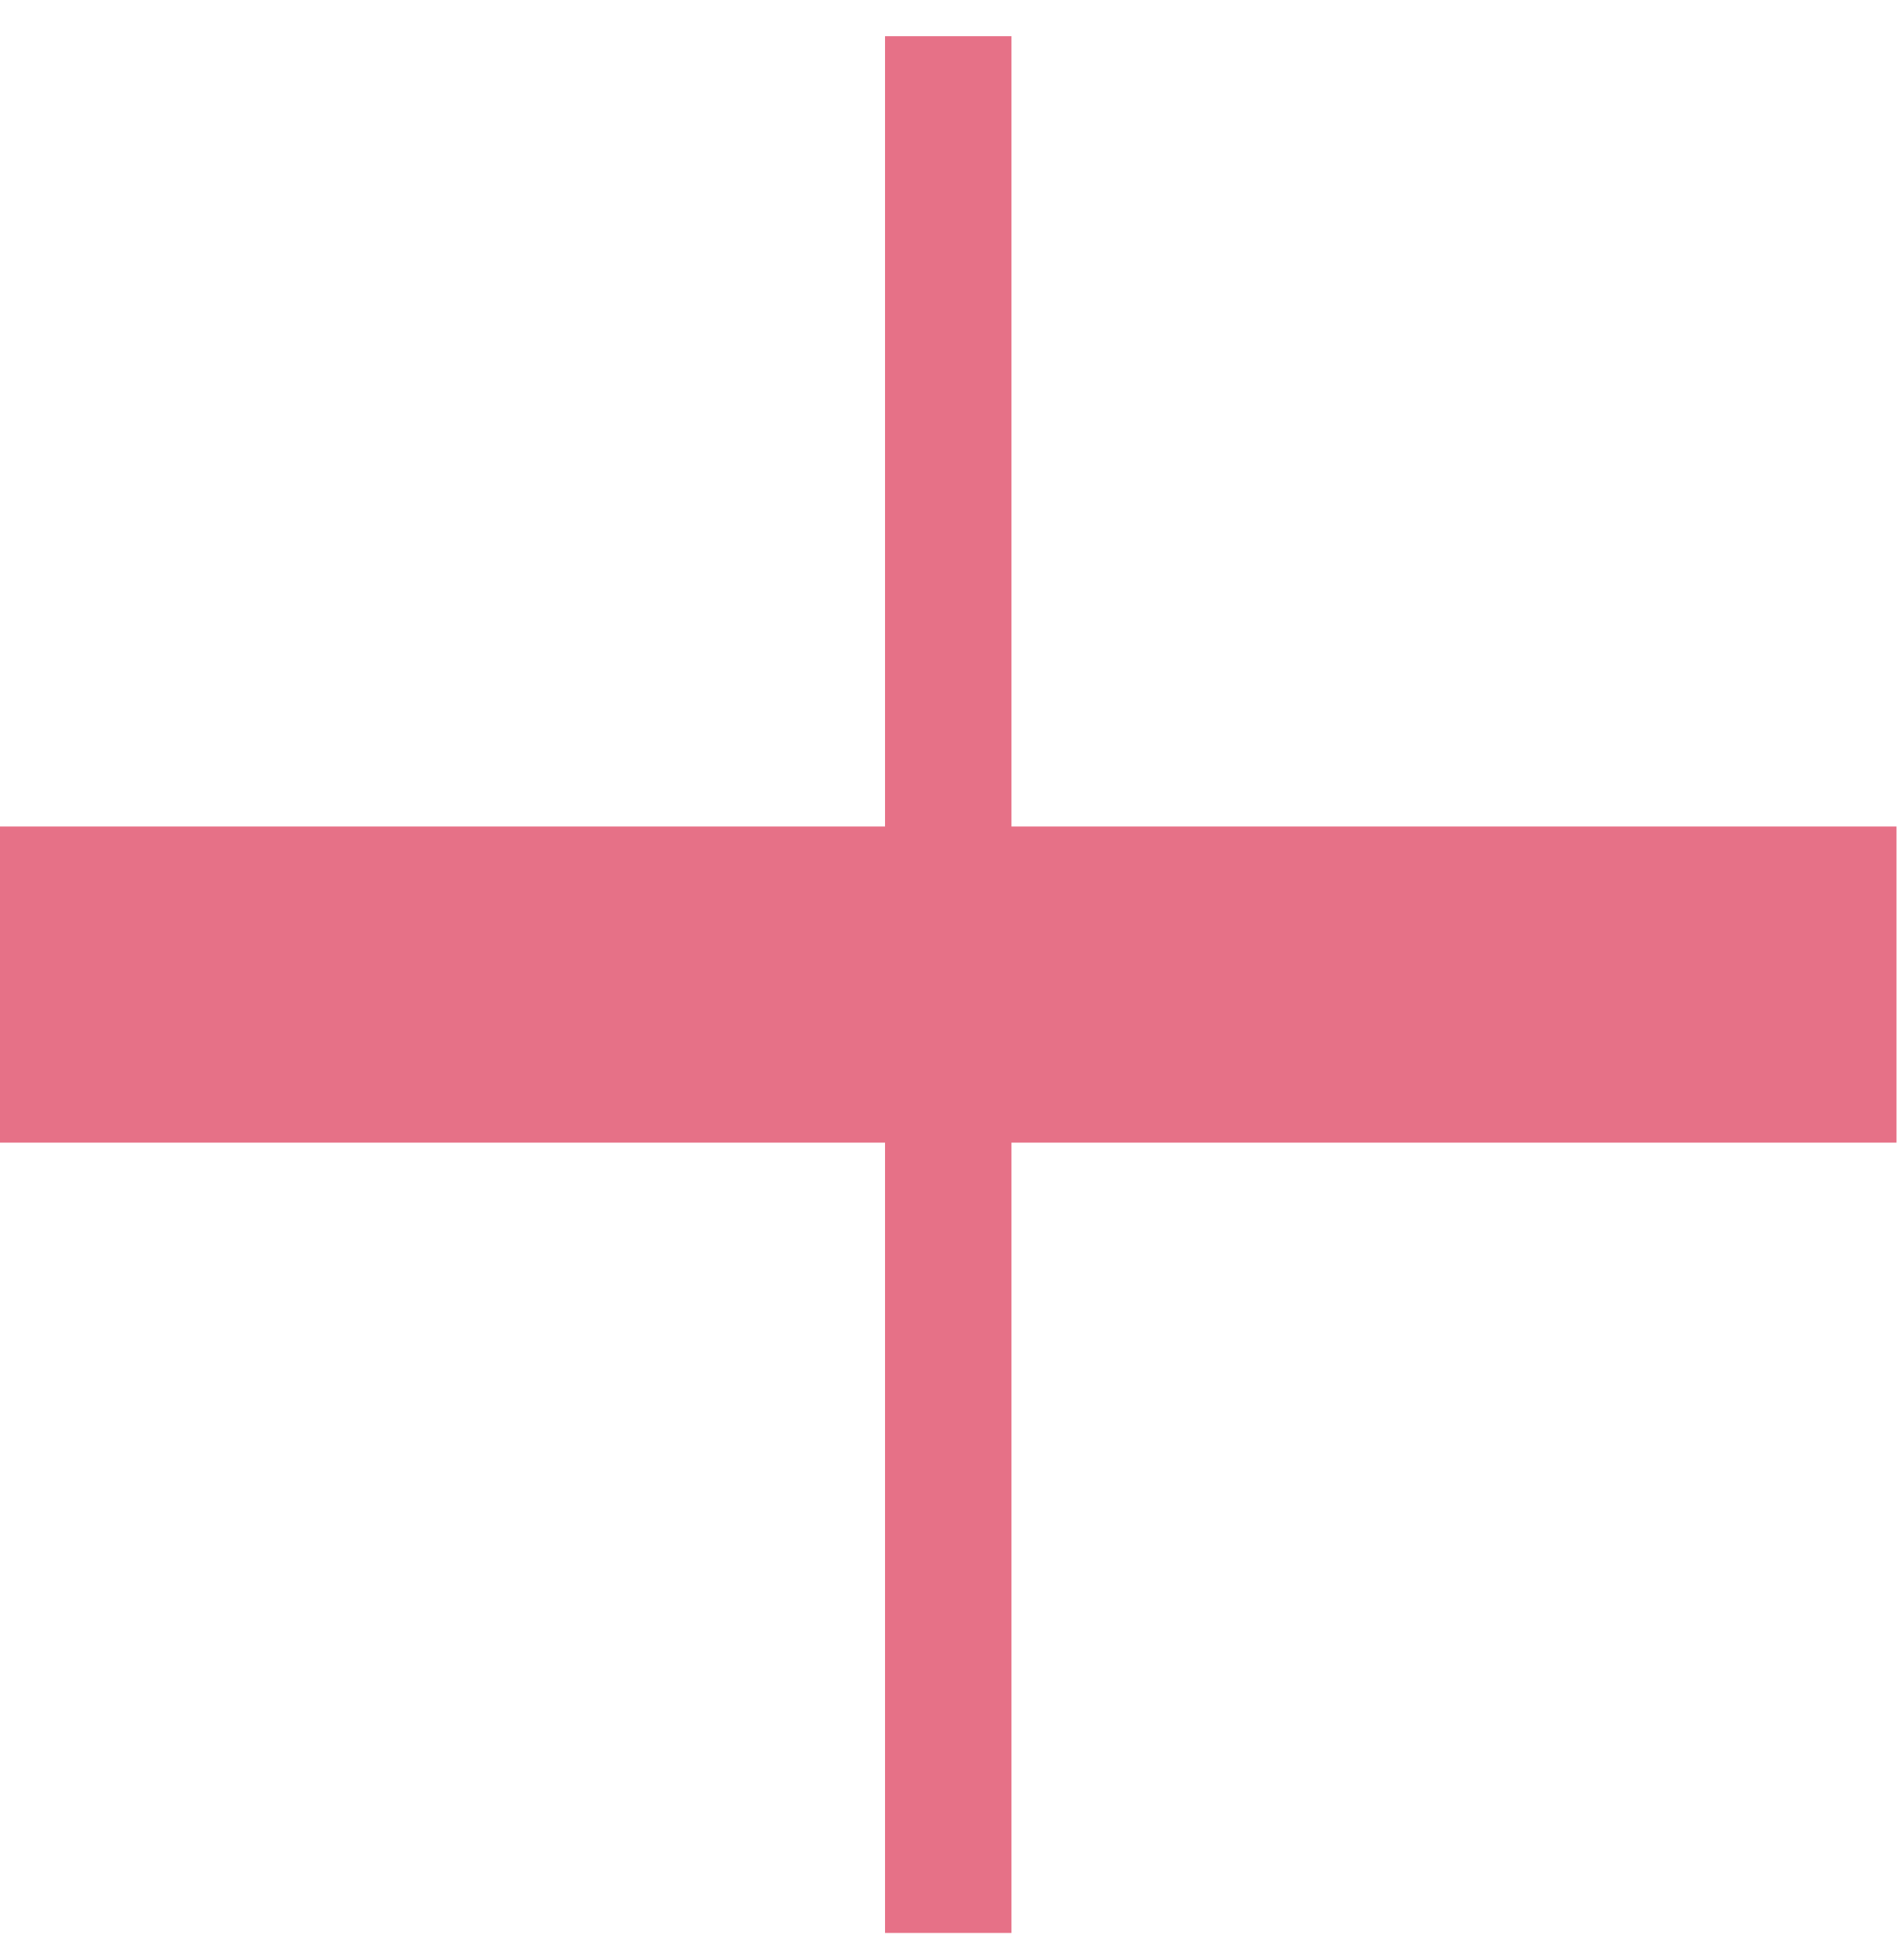
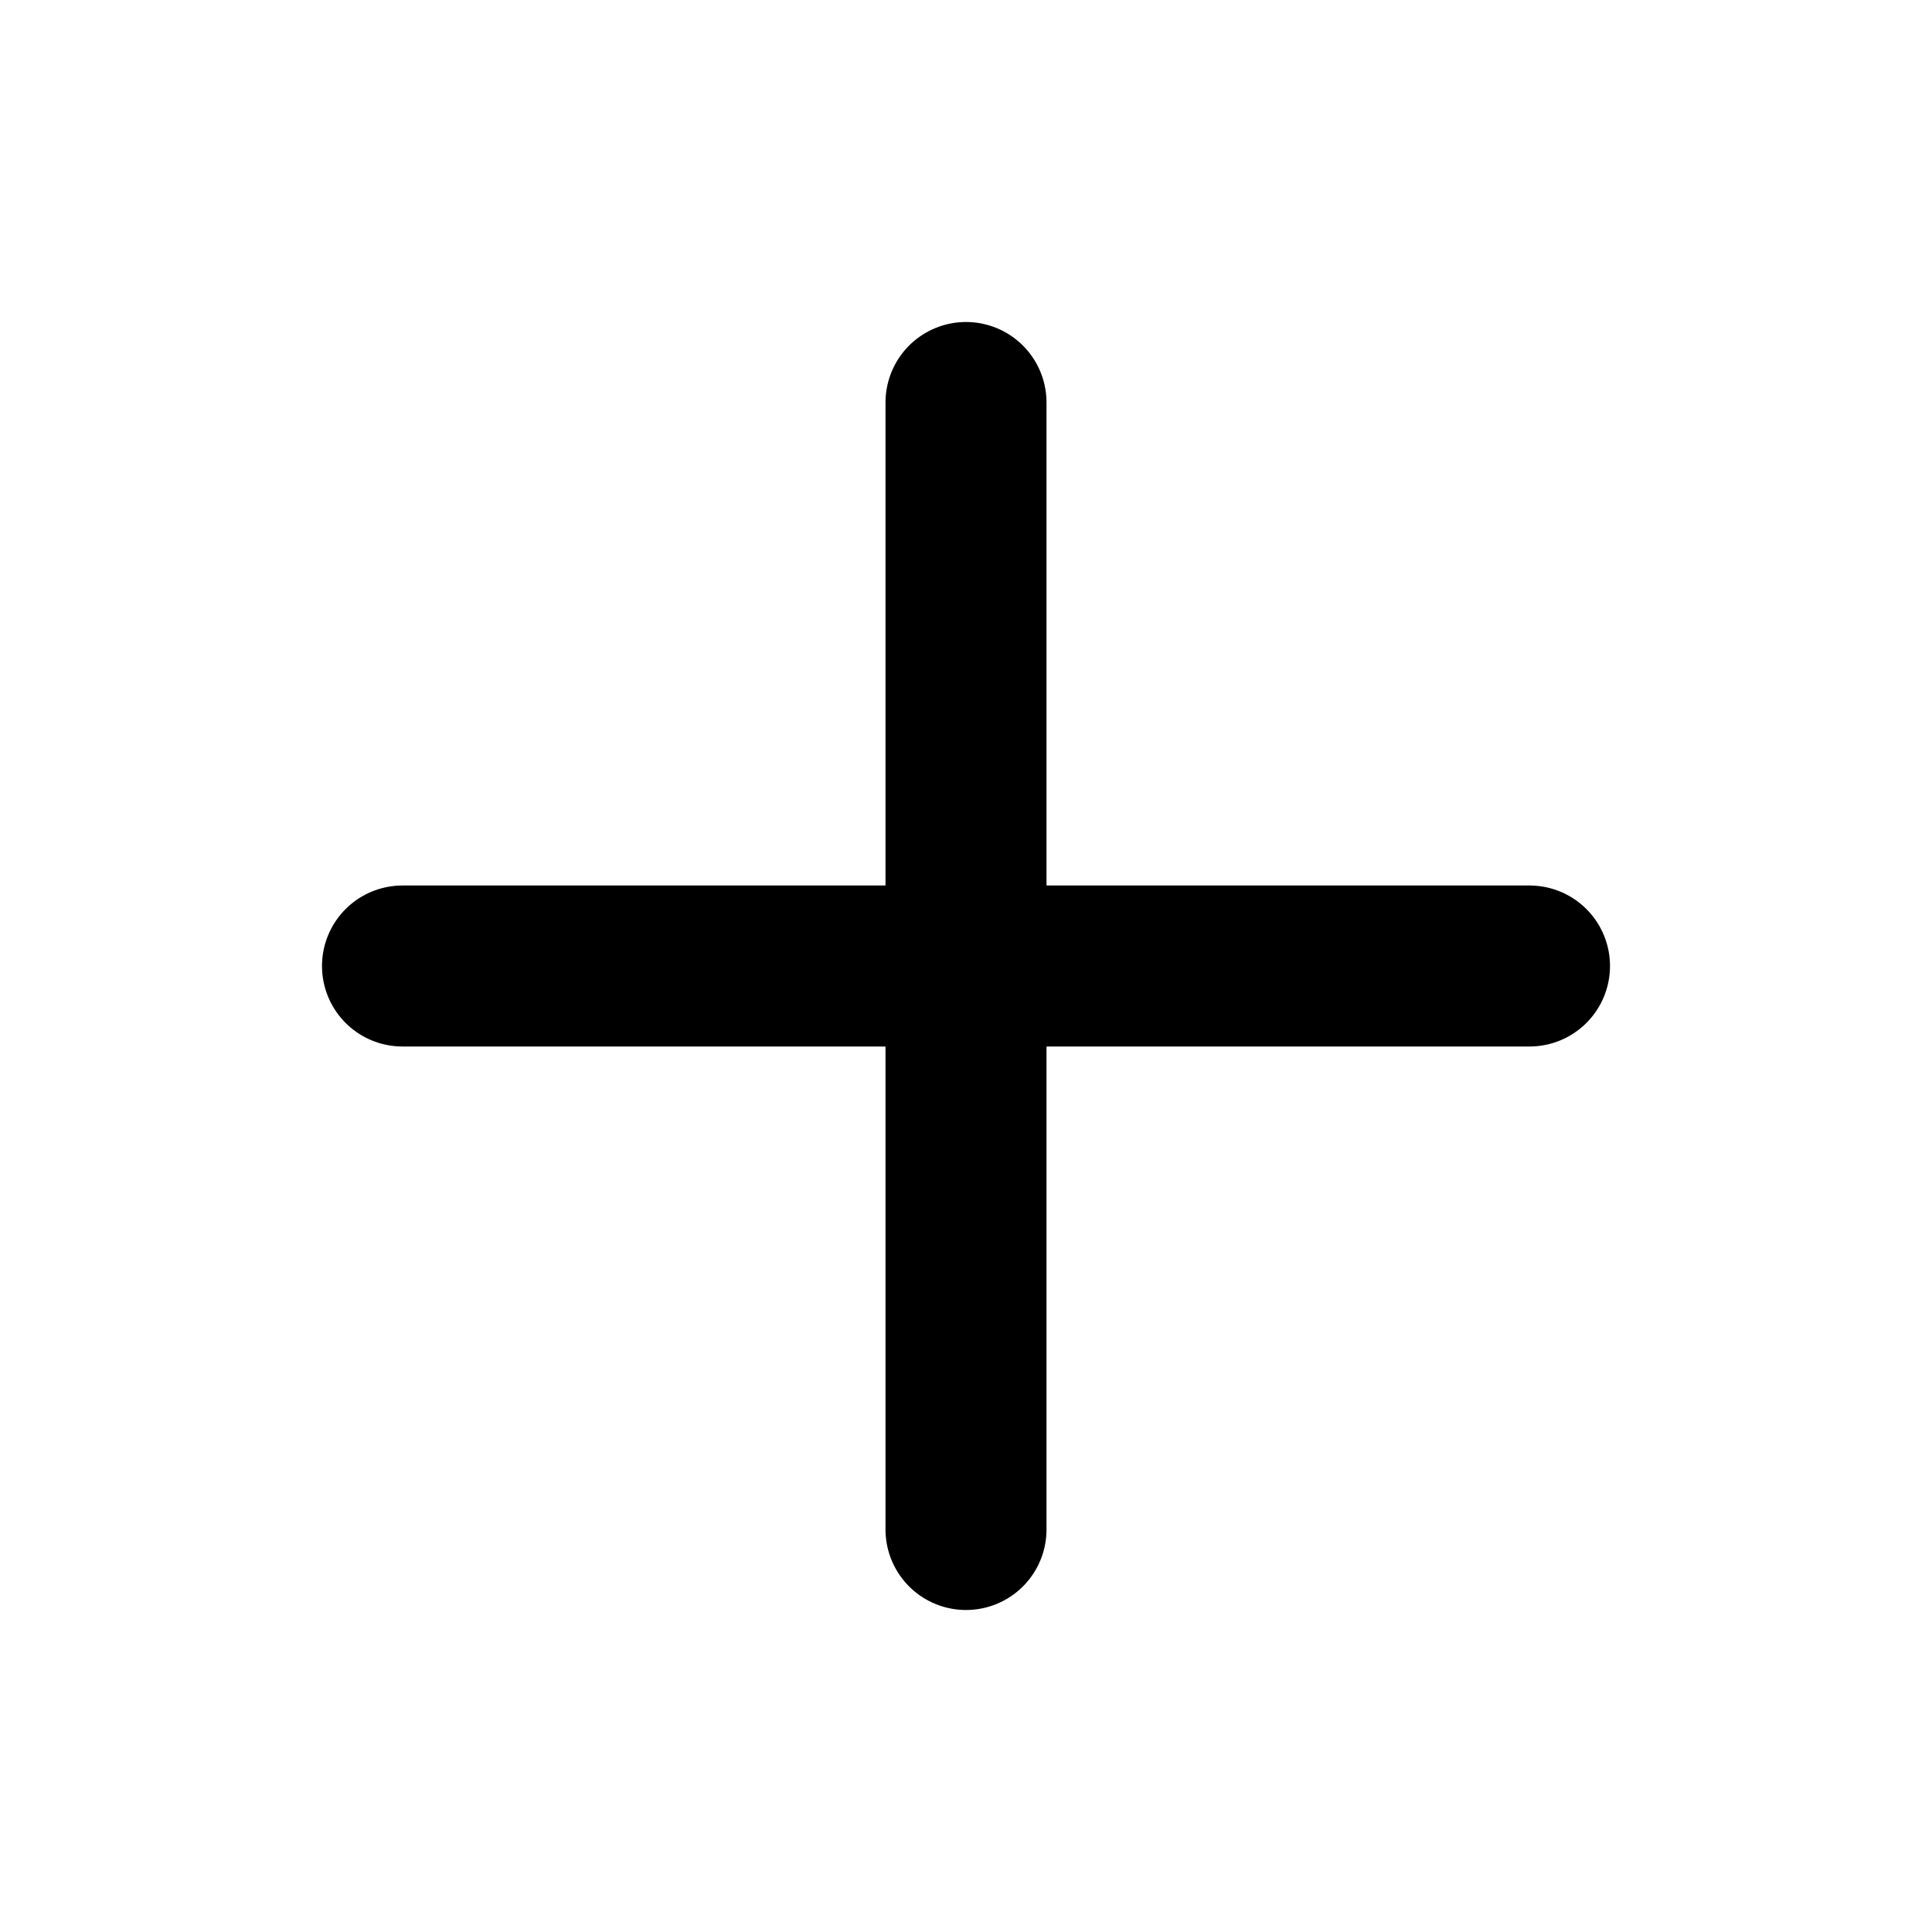
- <svg xmlns="http://www.w3.org/2000/svg" width="30" height="31" viewBox="0 0 30 31" fill="none">
-   <rect width="2" height="30" transform="matrix(-1 0 0 1 16 0.572266)" fill="#E67187" />
-   <rect width="5" height="30" transform="matrix(1.19249e-08 -1 -1 -1.19249e-08 30 18.0723)" fill="#E67187" />
+ <svg xmlns="http://www.w3.org/2000/svg" width="24" height="24" viewBox="0 0 24 24" fill="none" stroke="currentColor" stroke-width="2" stroke-linecap="round" stroke-linejoin="round" class="feather feather-plus">
+   <line x1="12" y1="5" x2="12" y2="19" />
+   <line x1="5" y1="12" x2="19" y2="12" />
</svg>
